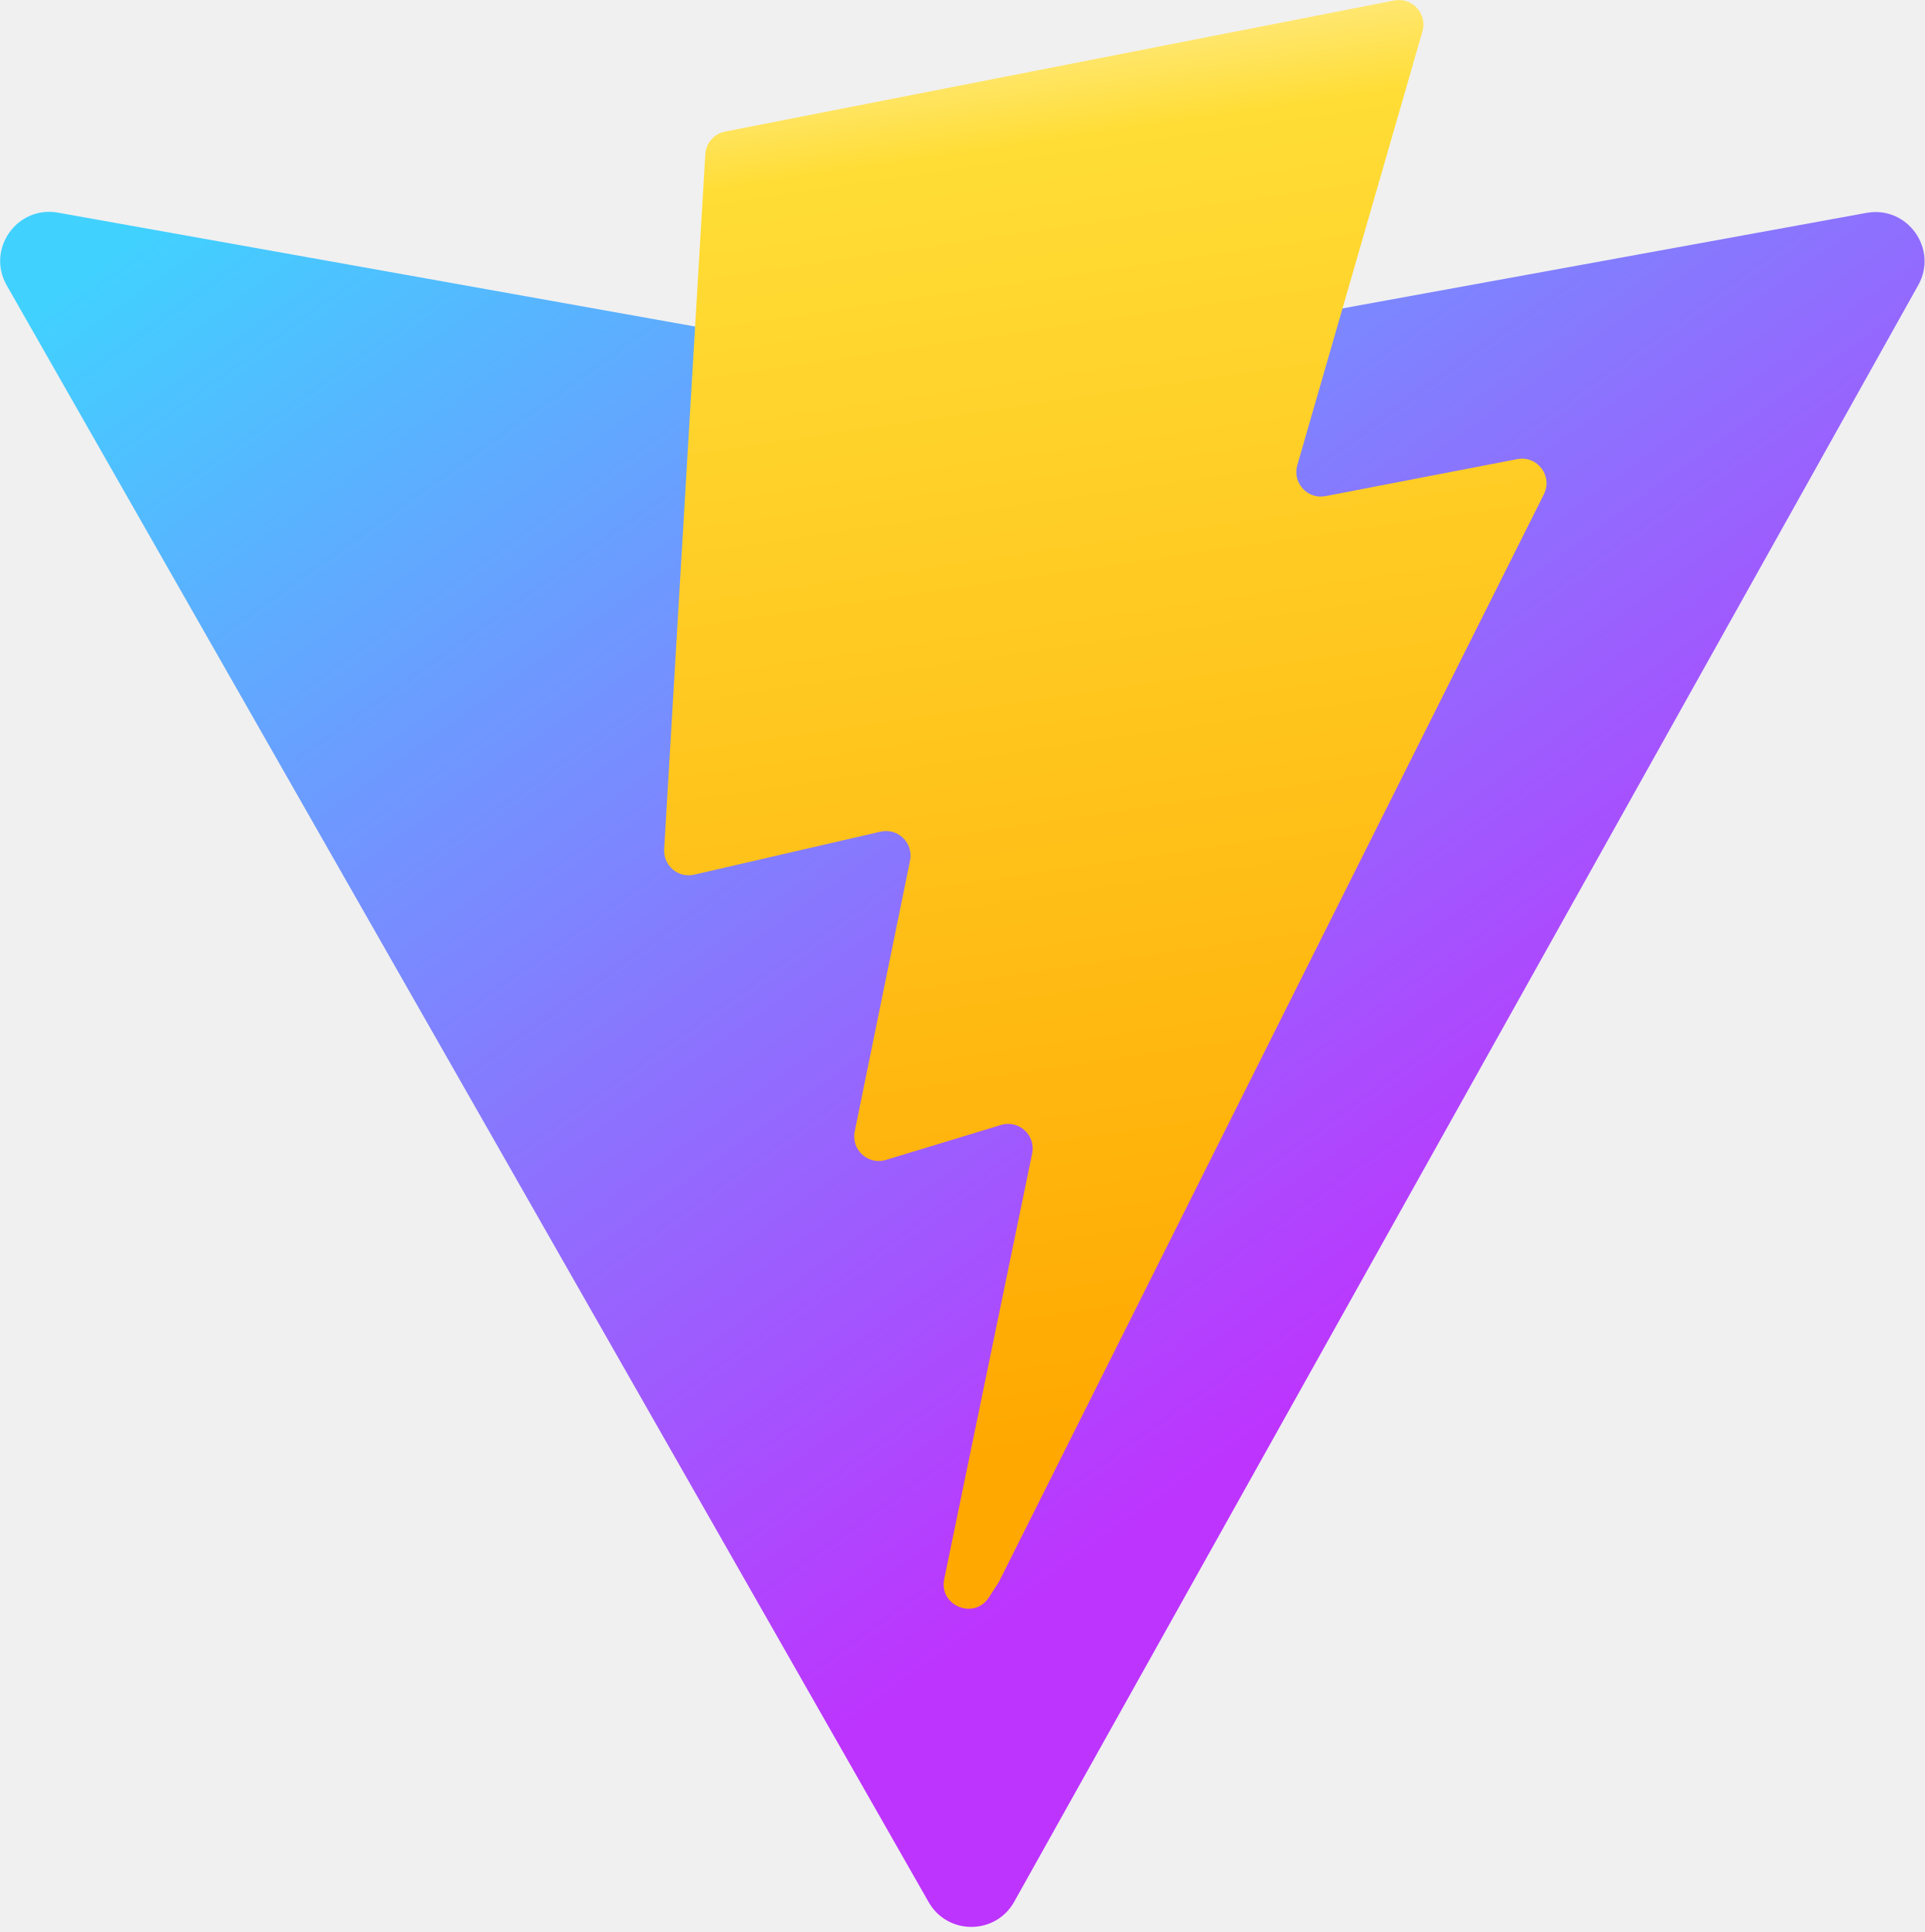
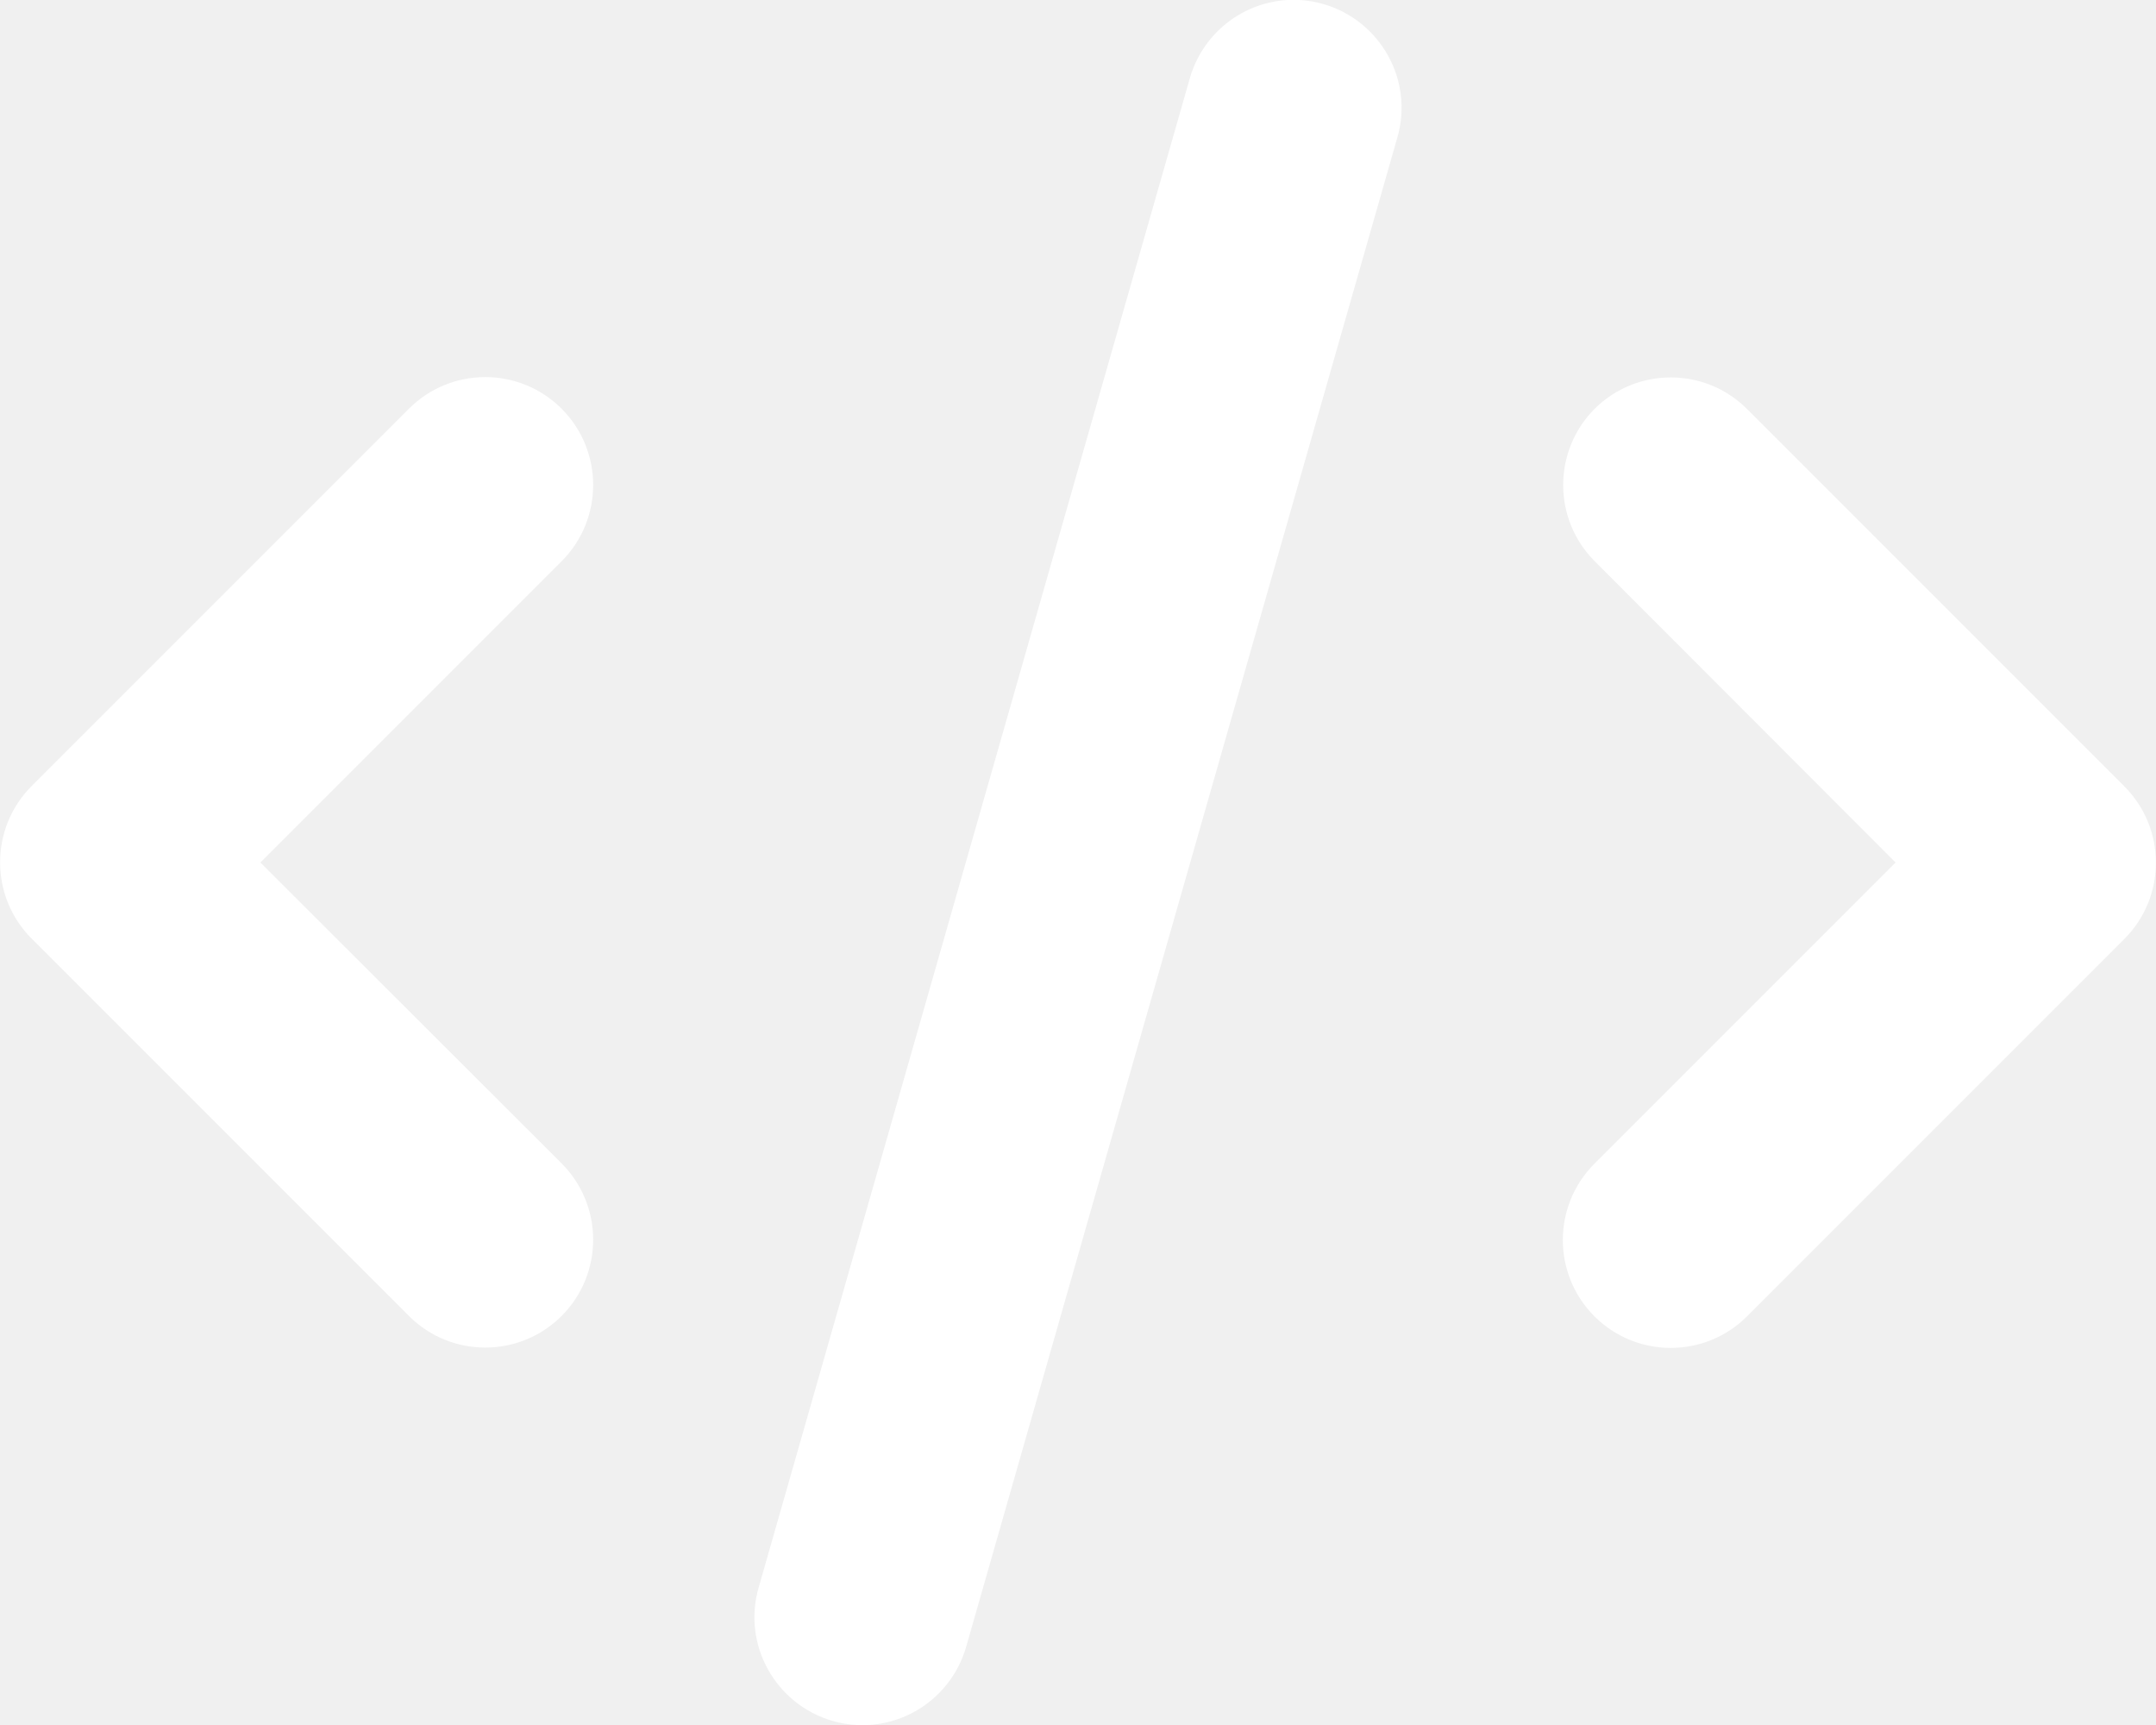
- <svg xmlns="http://www.w3.org/2000/svg" aria-hidden="true" role="img" class="iconify iconify--logos" width="31.88" height="32" preserveAspectRatio="xMidYMid meet" viewBox="0 0 256 257">
-   <defs>
-     <linearGradient id="IconifyId1813088fe1fbc01fb466" x1="-.828%" x2="57.636%" y1="7.652%" y2="78.411%">
-       <stop offset="0%" stop-color="#41D1FF" />
-       <stop offset="100%" stop-color="#BD34FE" />
-     </linearGradient>
-     <linearGradient id="IconifyId1813088fe1fbc01fb467" x1="43.376%" x2="50.316%" y1="2.242%" y2="89.03%">
-       <stop offset="0%" stop-color="#FFEA83" />
-       <stop offset="8.333%" stop-color="#FFDD35" />
-       <stop offset="100%" stop-color="#FFA800" />
-     </linearGradient>
-   </defs>
-   <path fill="url(#IconifyId1813088fe1fbc01fb466)" d="M255.153 37.938L134.897 252.976c-2.483 4.44-8.862 4.466-11.382.048L.875 37.958c-2.746-4.814 1.371-10.646 6.827-9.67l120.385 21.517a6.537 6.537 0 0 0 2.322-.004l117.867-21.483c5.438-.991 9.574 4.796 6.877 9.62Z" />
-   <path fill="url(#IconifyId1813088fe1fbc01fb467)" d="M185.432.063L96.44 17.501a3.268 3.268 0 0 0-2.634 3.014l-5.474 92.456a3.268 3.268 0 0 0 3.997 3.378l24.777-5.718c2.318-.535 4.413 1.507 3.936 3.838l-7.361 36.047c-.495 2.426 1.782 4.5 4.151 3.78l15.304-4.649c2.372-.72 4.652 1.36 4.15 3.788l-11.698 56.621c-.732 3.542 3.979 5.473 5.943 2.437l1.313-2.028l72.516-144.72c1.215-2.423-.88-5.186-3.54-4.672l-25.505 4.922c-2.396.462-4.435-1.77-3.759-4.114l16.646-57.705c.677-2.35-1.37-4.583-3.769-4.113Z" />
+ <svg xmlns="http://www.w3.org/2000/svg" fill="#FFFFFF" viewBox="0 0 640 512">
+   <path d="M392.8 1.2c-17-4.9-34.7 5-39.6 22l-128 448c-4.9 17 5 34.7 22 39.6s34.7-5 39.6-22l128-448c4.9-17-5-34.7-22-39.6zm80.6 120.1c-12.5 12.5-12.5 32.8 0 45.3L562.7 256l-89.4 89.4c-12.5 12.5-12.5 32.8 0 45.3s32.8 12.5 45.3 0l112-112c12.5-12.5 12.5-32.8 0-45.3l-112-112c-12.5-12.5-32.8-12.5-45.3 0zm-306.7 0c-12.5-12.5-32.8-12.5-45.3 0l-112 112c-12.5 12.5-12.5 32.8 0 45.3l112 112c12.5 12.5 32.8 12.5 45.3 0s12.5-32.8 0-45.3L77.3 256l89.4-89.4c12.5-12.5 12.5-32.8 0-45.3z" />
</svg>
